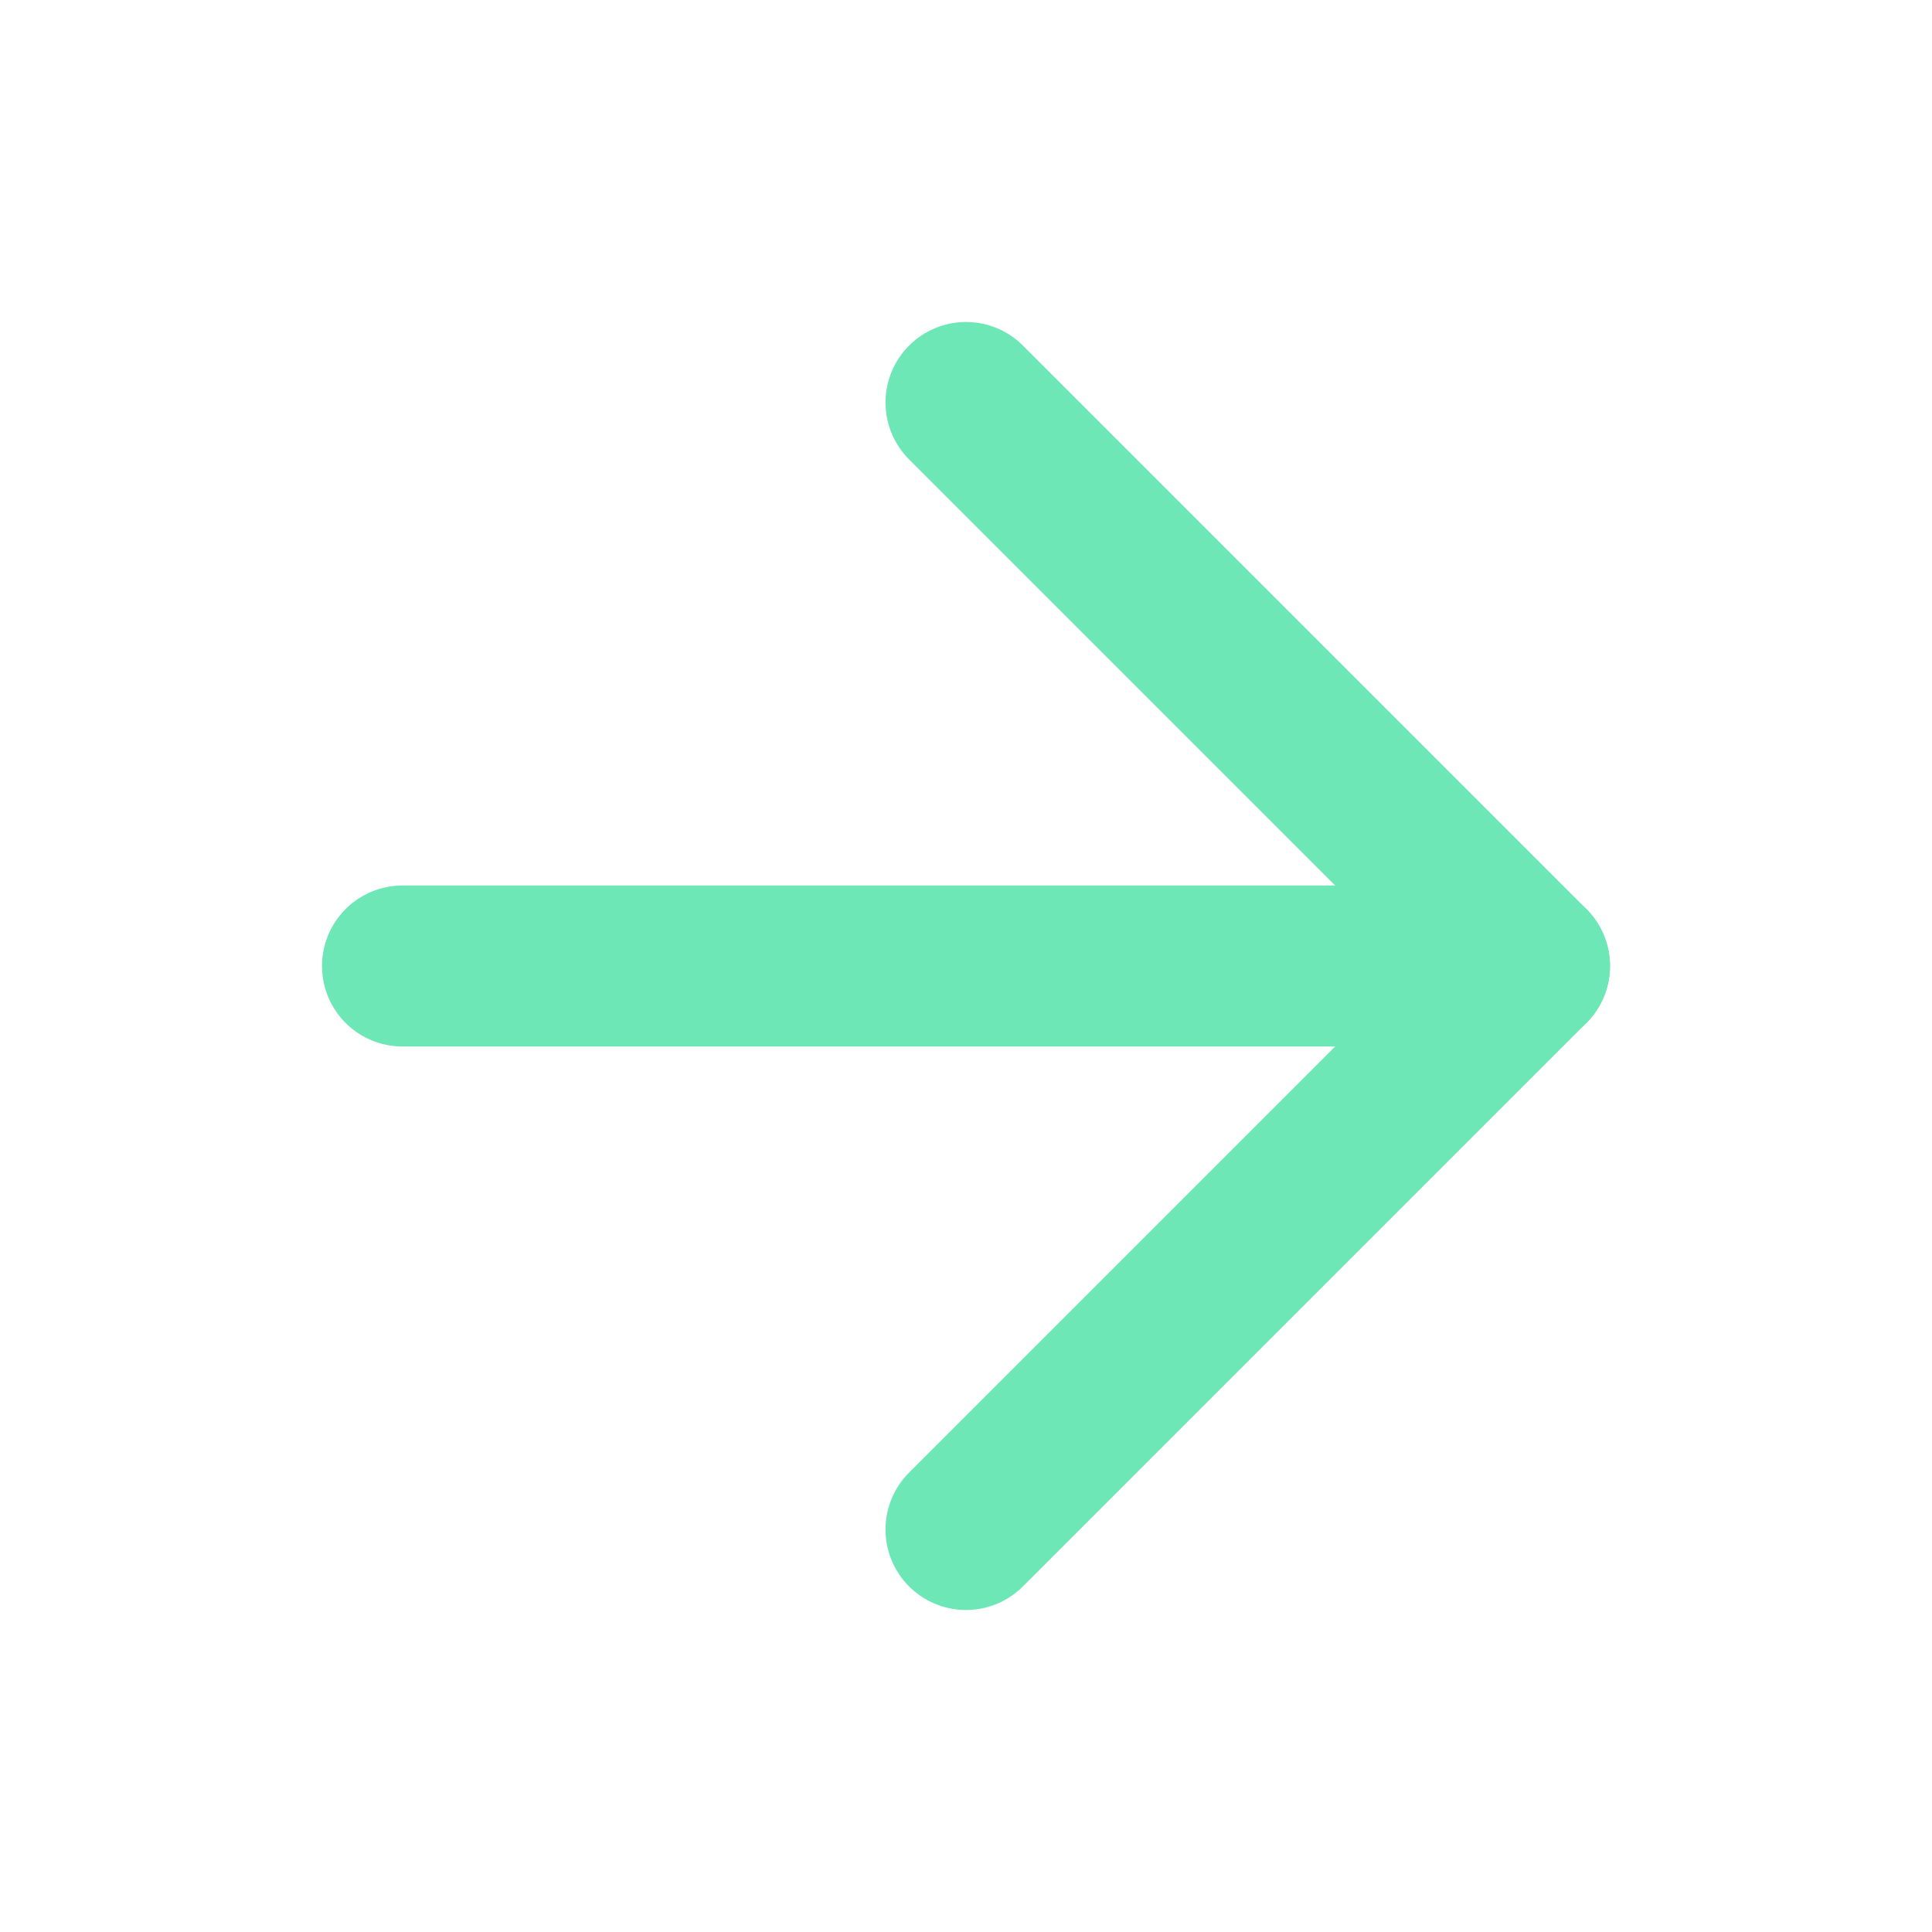
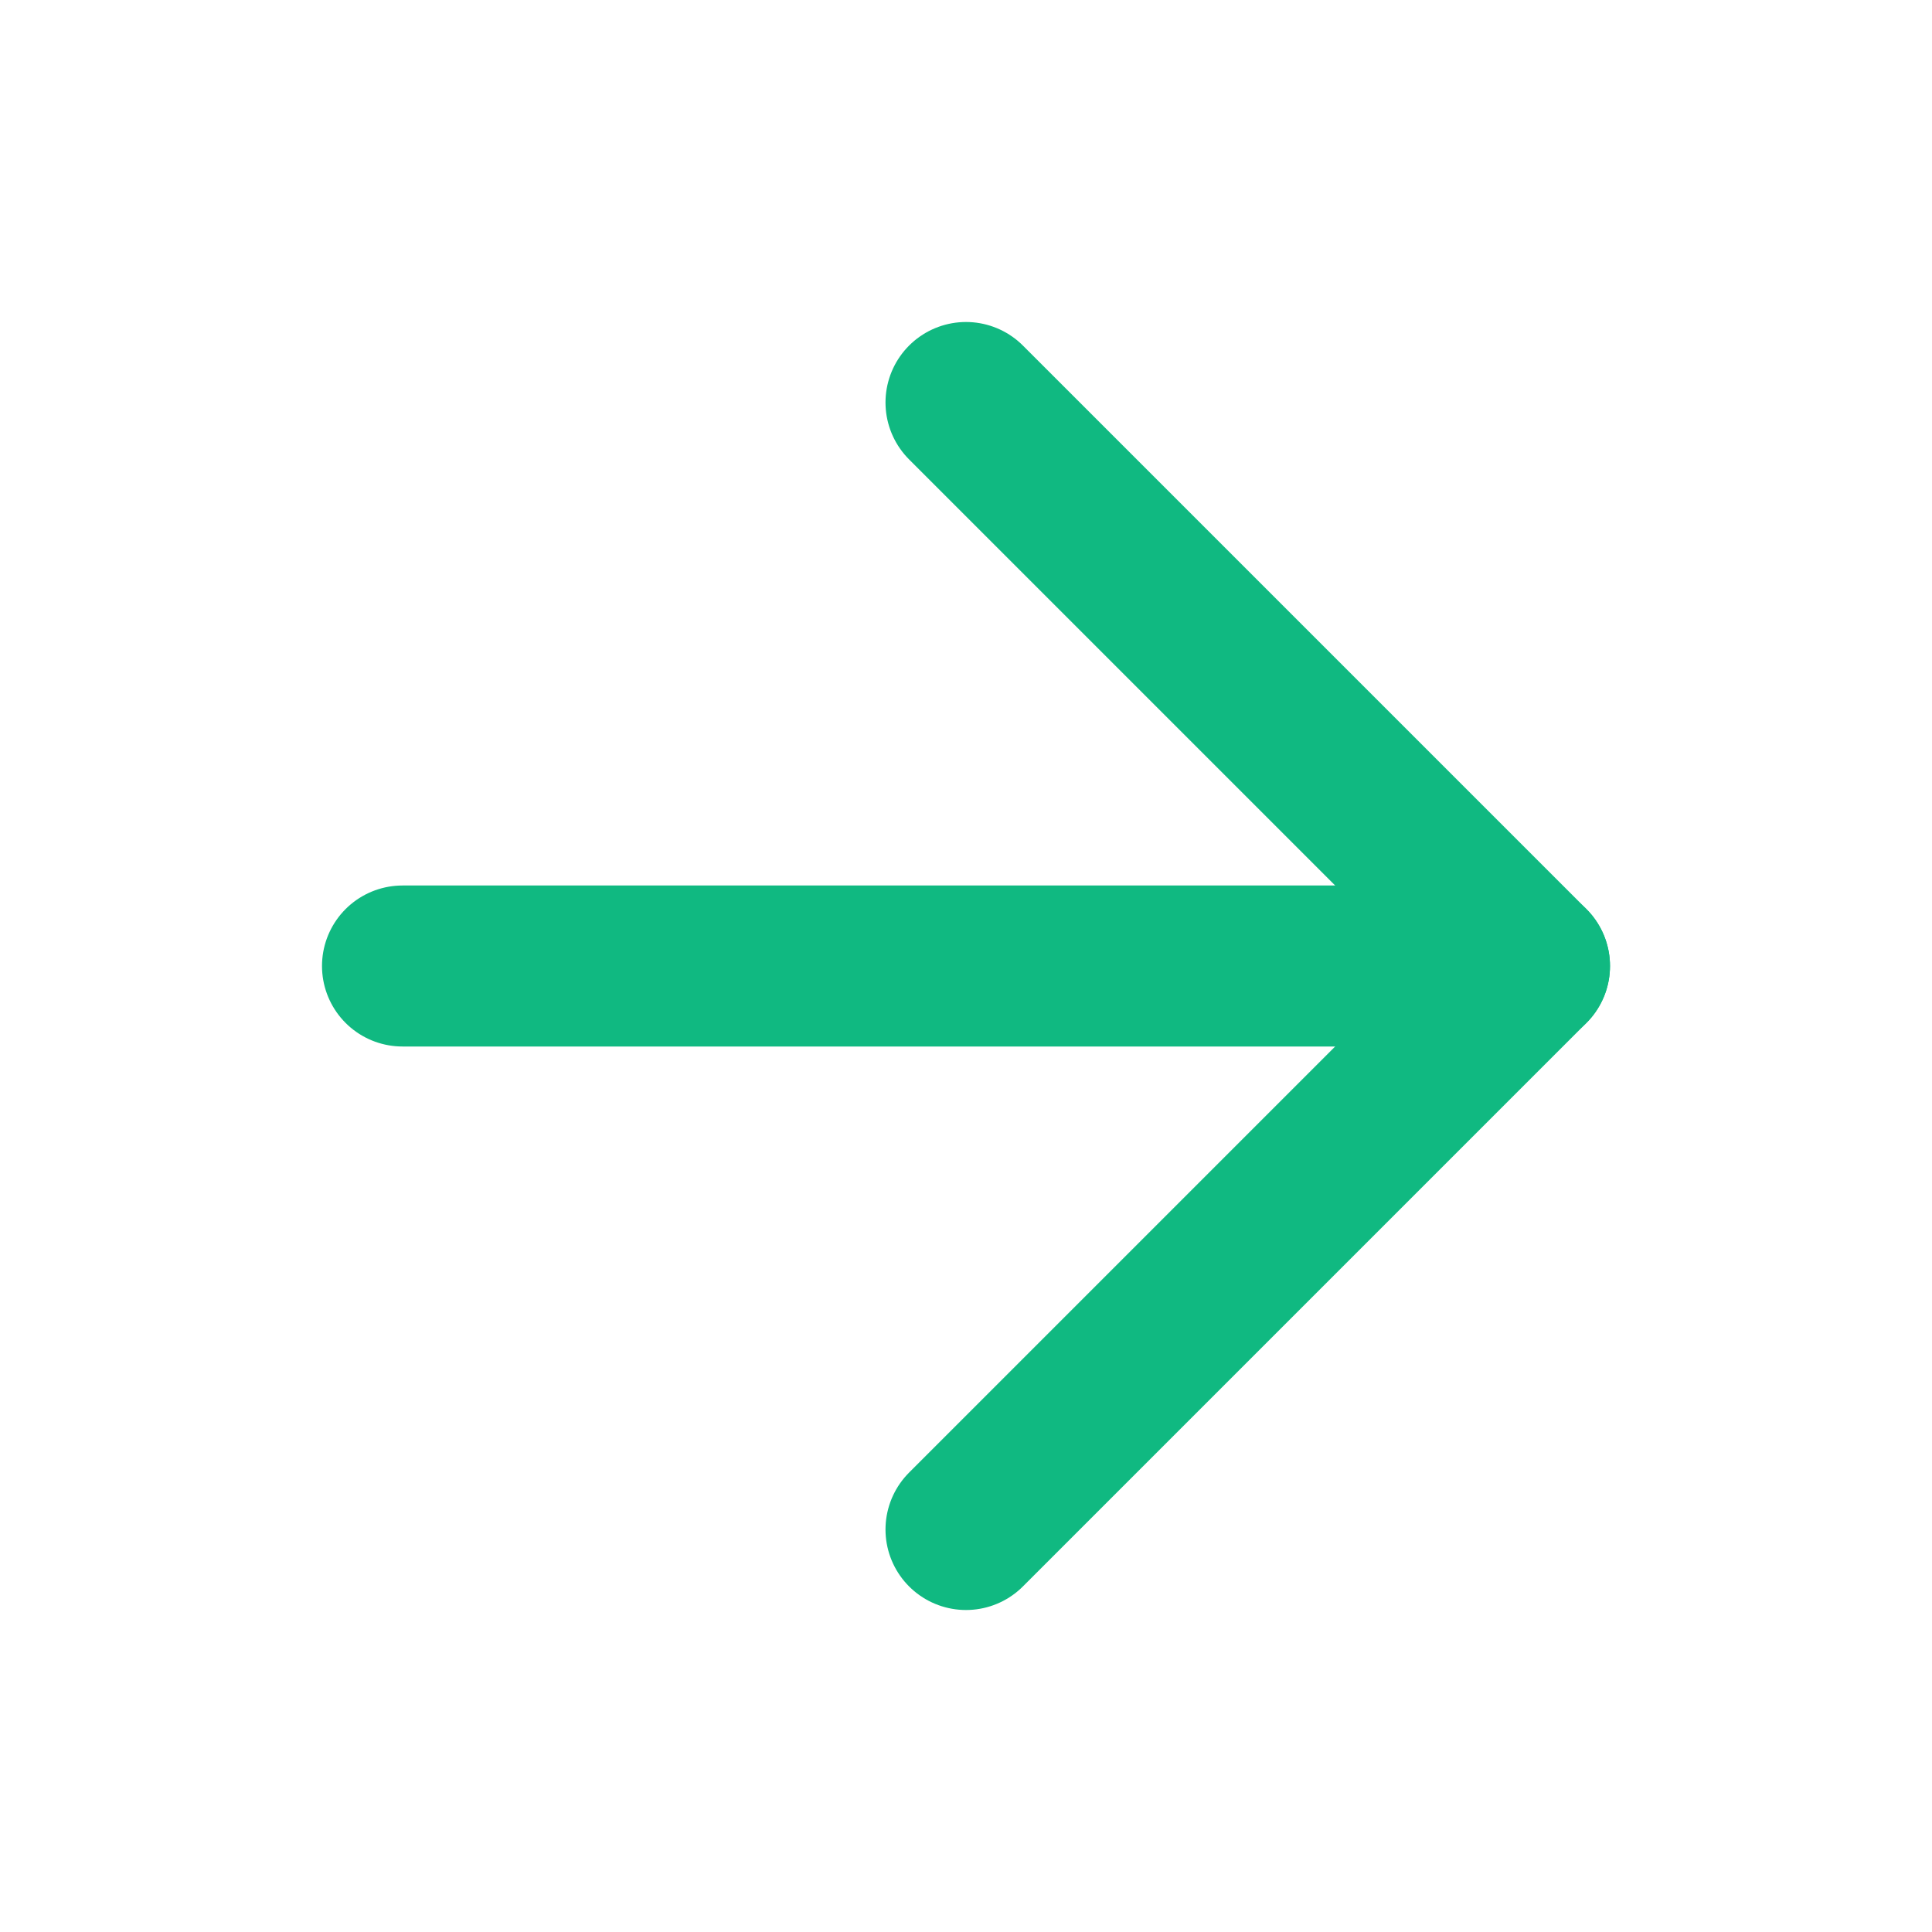
- <svg xmlns="http://www.w3.org/2000/svg" width="24" height="24" viewBox="0 0 24 24" fill="none" stroke="#6ee7b7" stroke-width="2" stroke-linecap="round" stroke-linejoin="round">
+ <svg xmlns="http://www.w3.org/2000/svg" width="24" height="24" viewBox="0 0 24 24" fill="none" stroke="#10b981" stroke-width="2" stroke-linecap="round" stroke-linejoin="round">
  <path d="M5 12h14" />
  <path d="m12 5 7 7-7 7" />
</svg>
